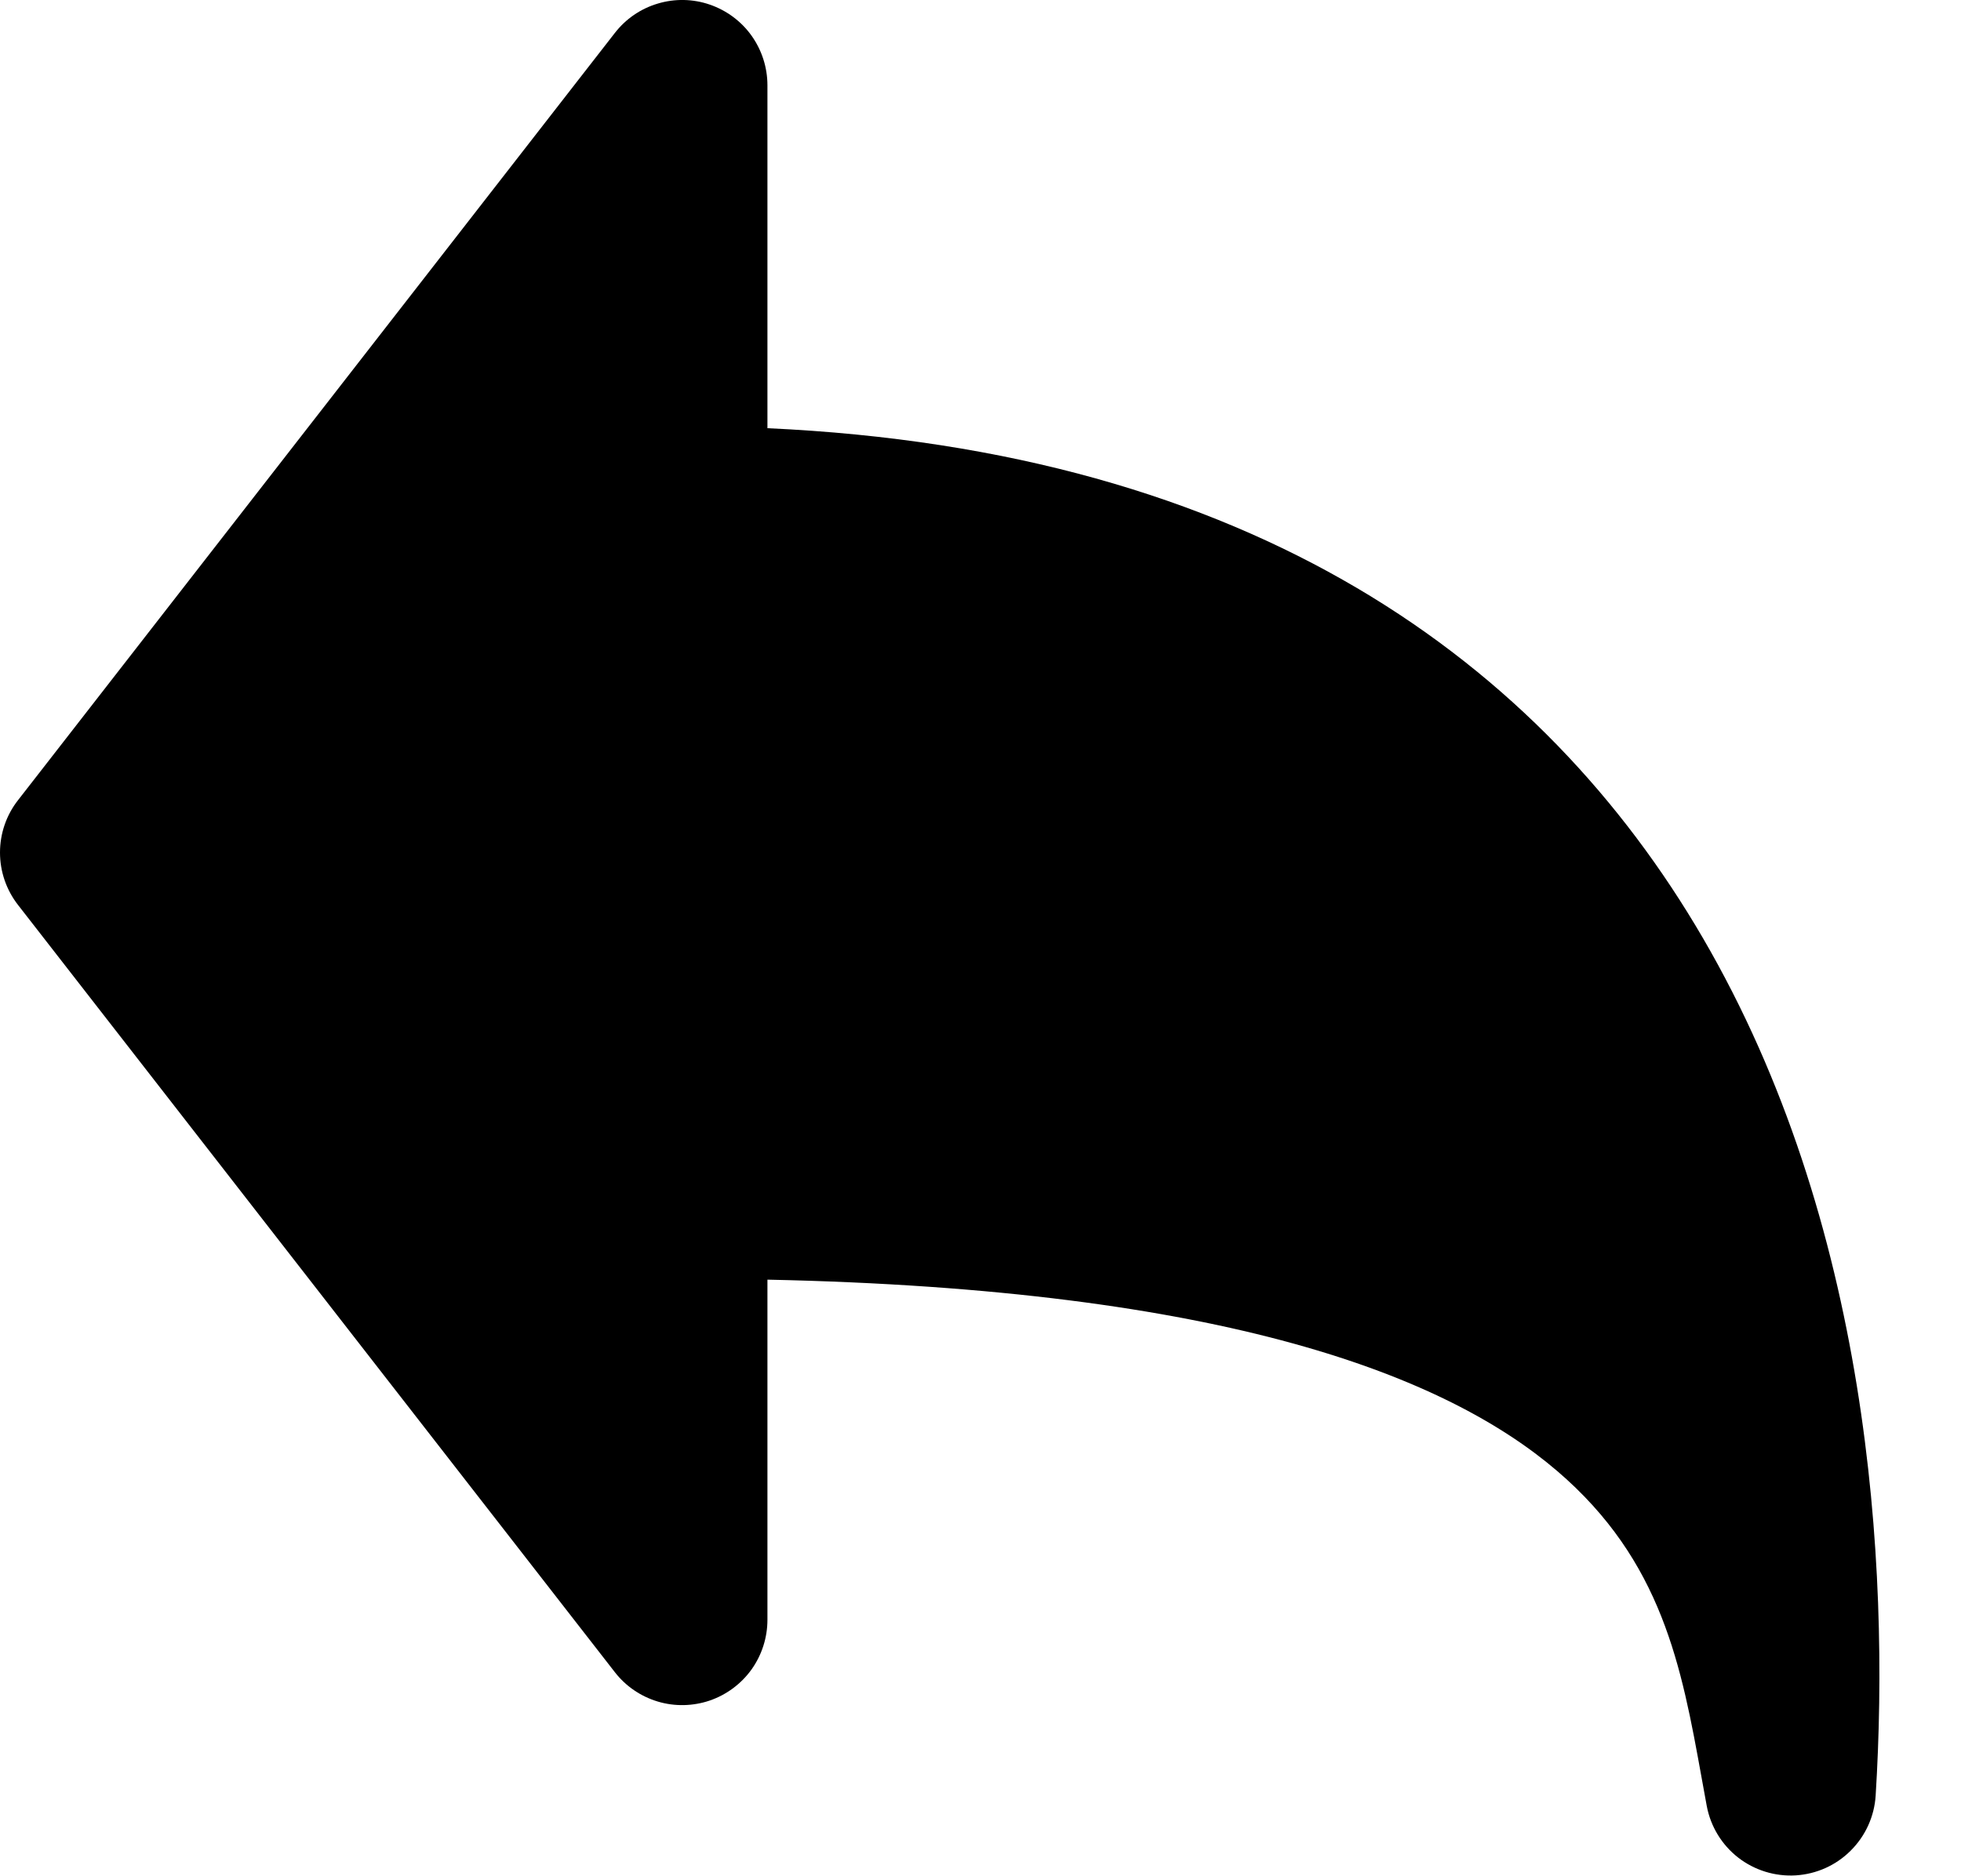
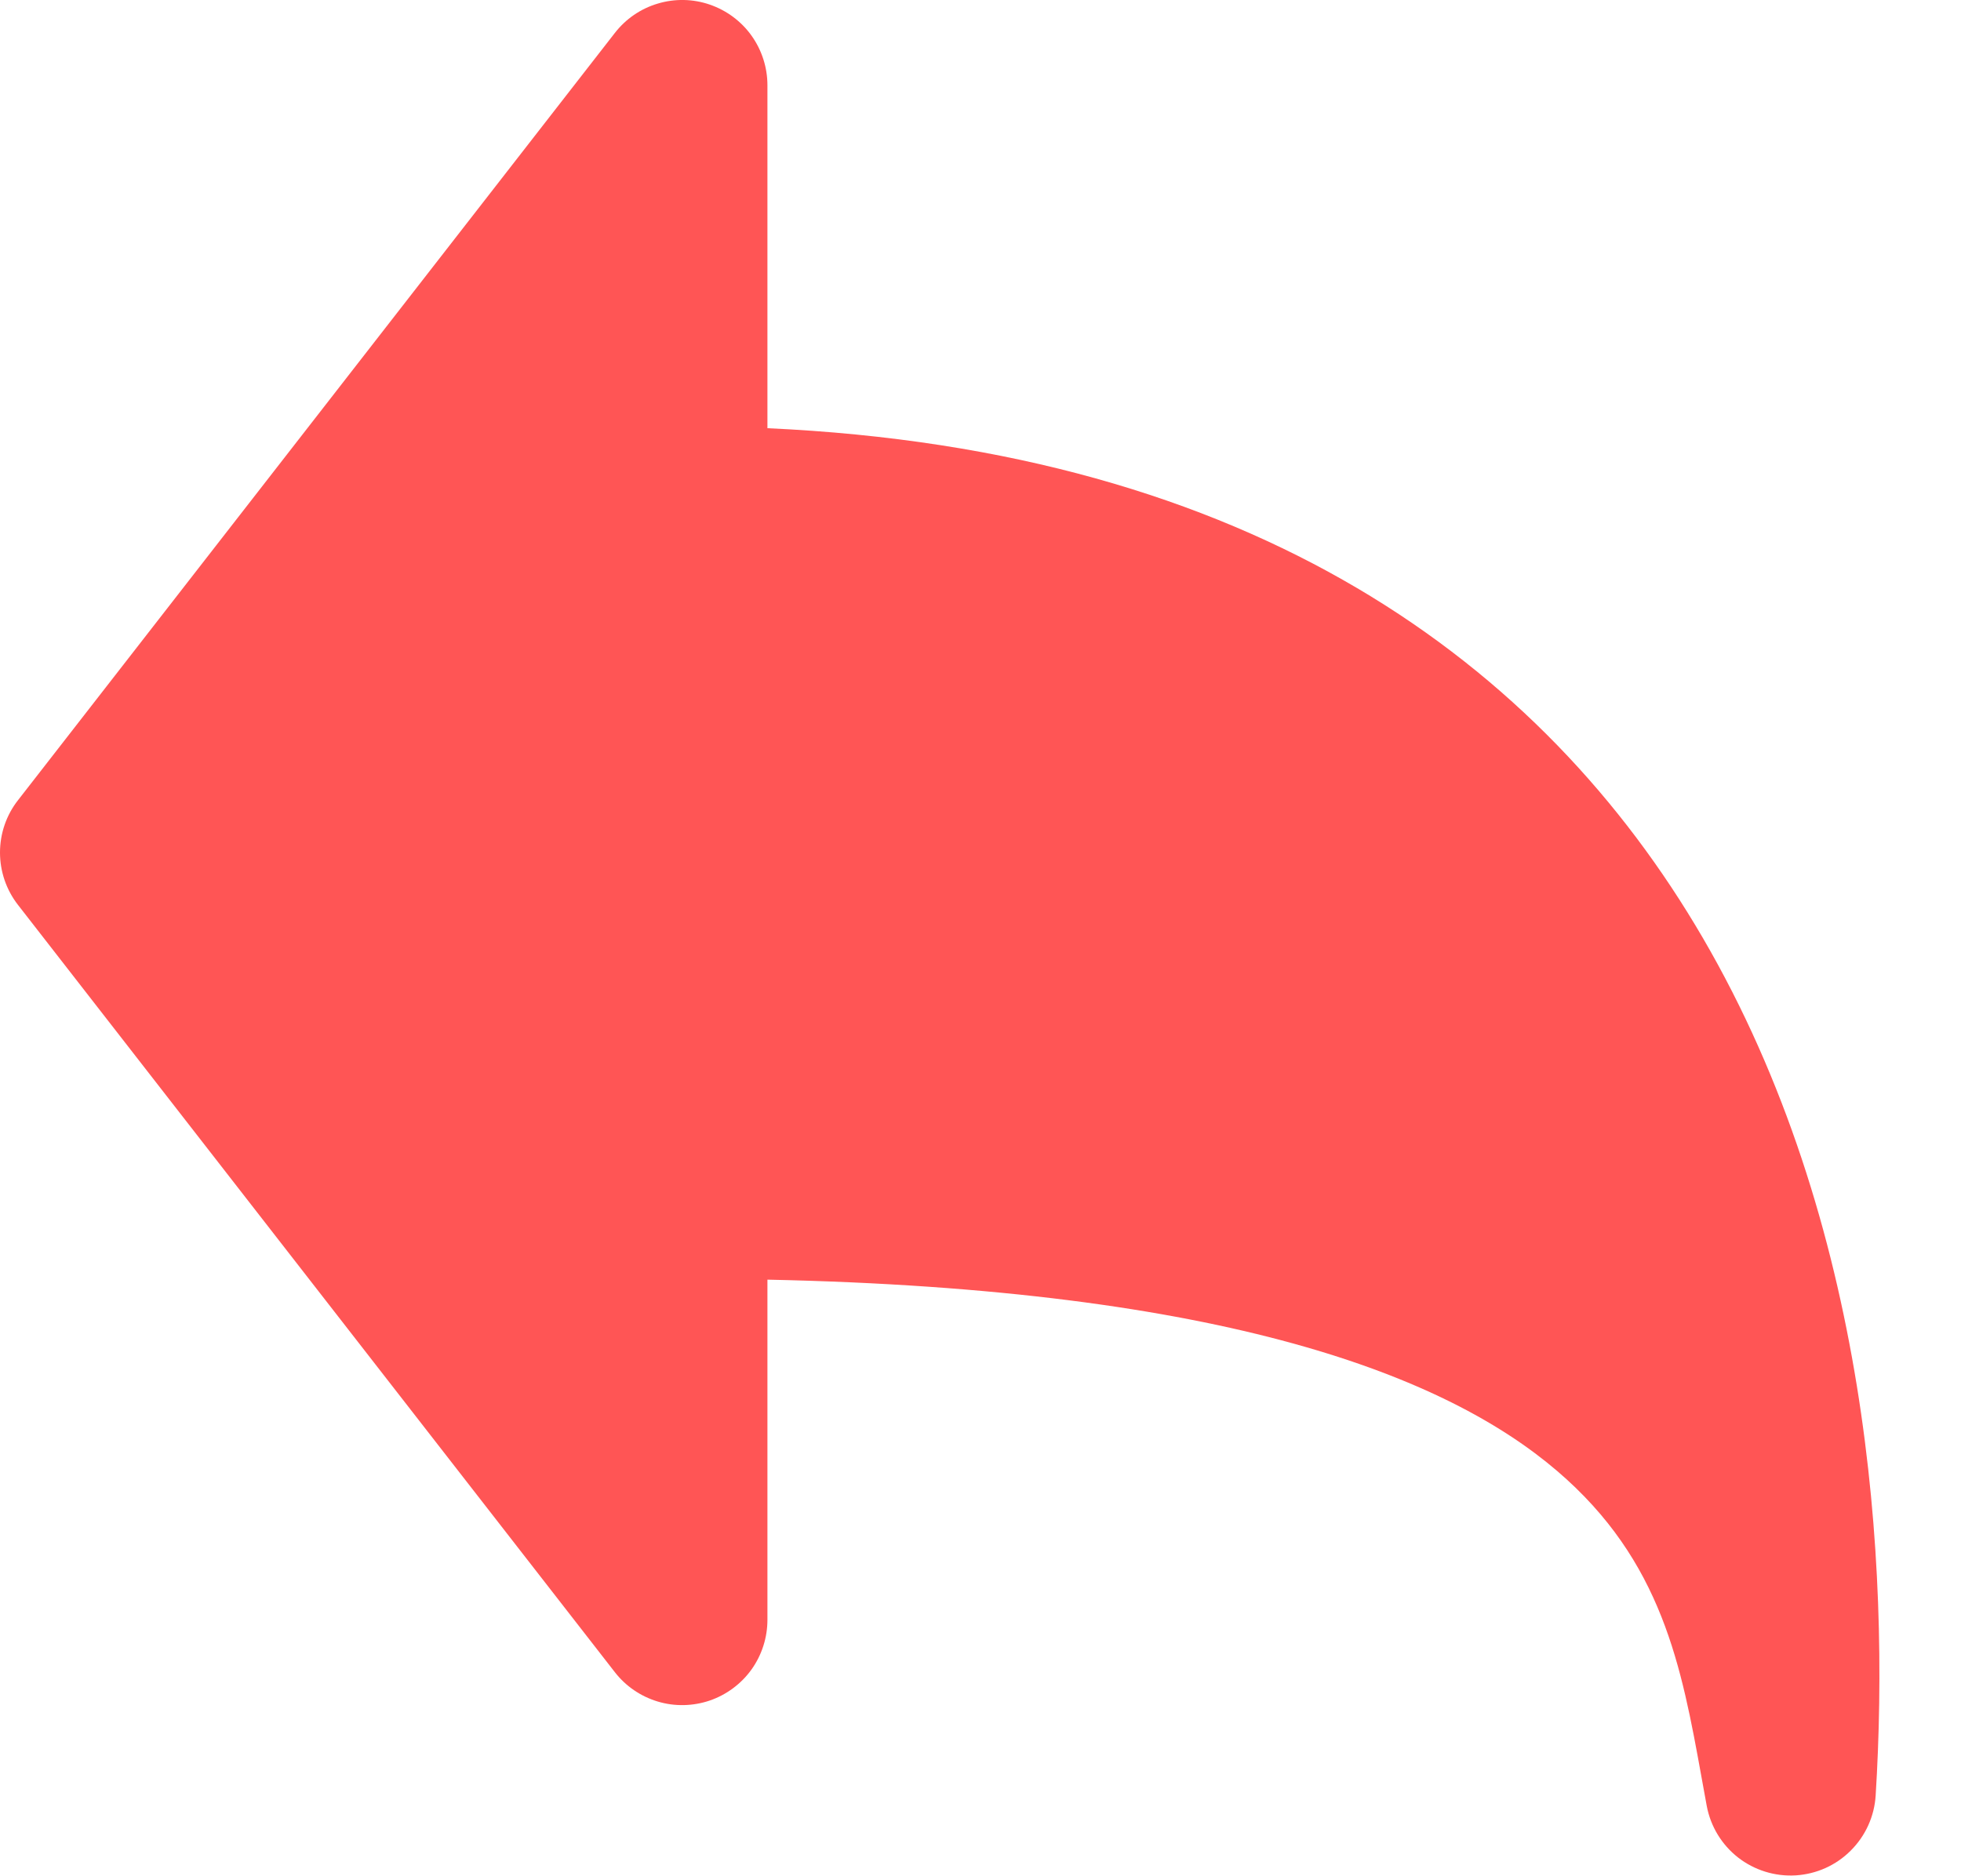
<svg xmlns="http://www.w3.org/2000/svg" width="23" height="22" viewBox="0 0 23 22" fill="none">
-   <path fill-rule="evenodd" clip-rule="evenodd" d="M9.001 1.001C9.001 0.792 8.936 0.589 8.815 0.419C8.694 0.249 8.522 0.122 8.325 0.054C8.128 -0.014 7.914 -0.018 7.715 0.042C7.515 0.101 7.339 0.222 7.211 0.387L0.211 9.387C0.074 9.562 0 9.778 0 10.001C0 10.223 0.074 10.439 0.211 10.615L7.211 19.615C7.339 19.78 7.515 19.9 7.715 19.96C7.914 20.02 8.128 20.015 8.325 19.948C8.522 19.88 8.694 19.752 8.815 19.583C8.936 19.413 9.001 19.209 9.001 19.001V15.011C14.38 15.123 16.964 16.144 18.262 17.254C19.496 18.309 19.722 19.55 19.957 20.85L20.018 21.185C20.063 21.425 20.194 21.64 20.386 21.79C20.578 21.939 20.819 22.014 21.062 21.999C21.305 21.984 21.535 21.881 21.707 21.708C21.88 21.536 21.984 21.306 21.999 21.063C22.17 18.315 21.913 14.333 19.972 11.002C18.088 7.769 14.695 5.283 9.001 5.023V1.001Z" fill="black" />
+   <path fill-rule="evenodd" clip-rule="evenodd" d="M9.001 1.001C9.001 0.792 8.936 0.589 8.815 0.419C8.694 0.249 8.522 0.122 8.325 0.054C8.128 -0.014 7.914 -0.018 7.715 0.042C7.515 0.101 7.339 0.222 7.211 0.387L0.211 9.387C0.074 9.562 0 9.778 0 10.001C0 10.223 0.074 10.439 0.211 10.615L7.211 19.615C7.339 19.78 7.515 19.9 7.715 19.96C7.914 20.02 8.128 20.015 8.325 19.948C8.522 19.88 8.694 19.752 8.815 19.583C8.936 19.413 9.001 19.209 9.001 19.001V15.011C14.38 15.123 16.964 16.144 18.262 17.254C19.496 18.309 19.722 19.55 19.957 20.85L20.018 21.185C20.063 21.425 20.194 21.64 20.386 21.79C20.578 21.939 20.819 22.014 21.062 21.999C21.305 21.984 21.535 21.881 21.707 21.708C21.88 21.536 21.984 21.306 21.999 21.063C22.17 18.315 21.913 14.333 19.972 11.002C18.088 7.769 14.695 5.283 9.001 5.023V1.001Z" fill="#FF5555" />
</svg>
